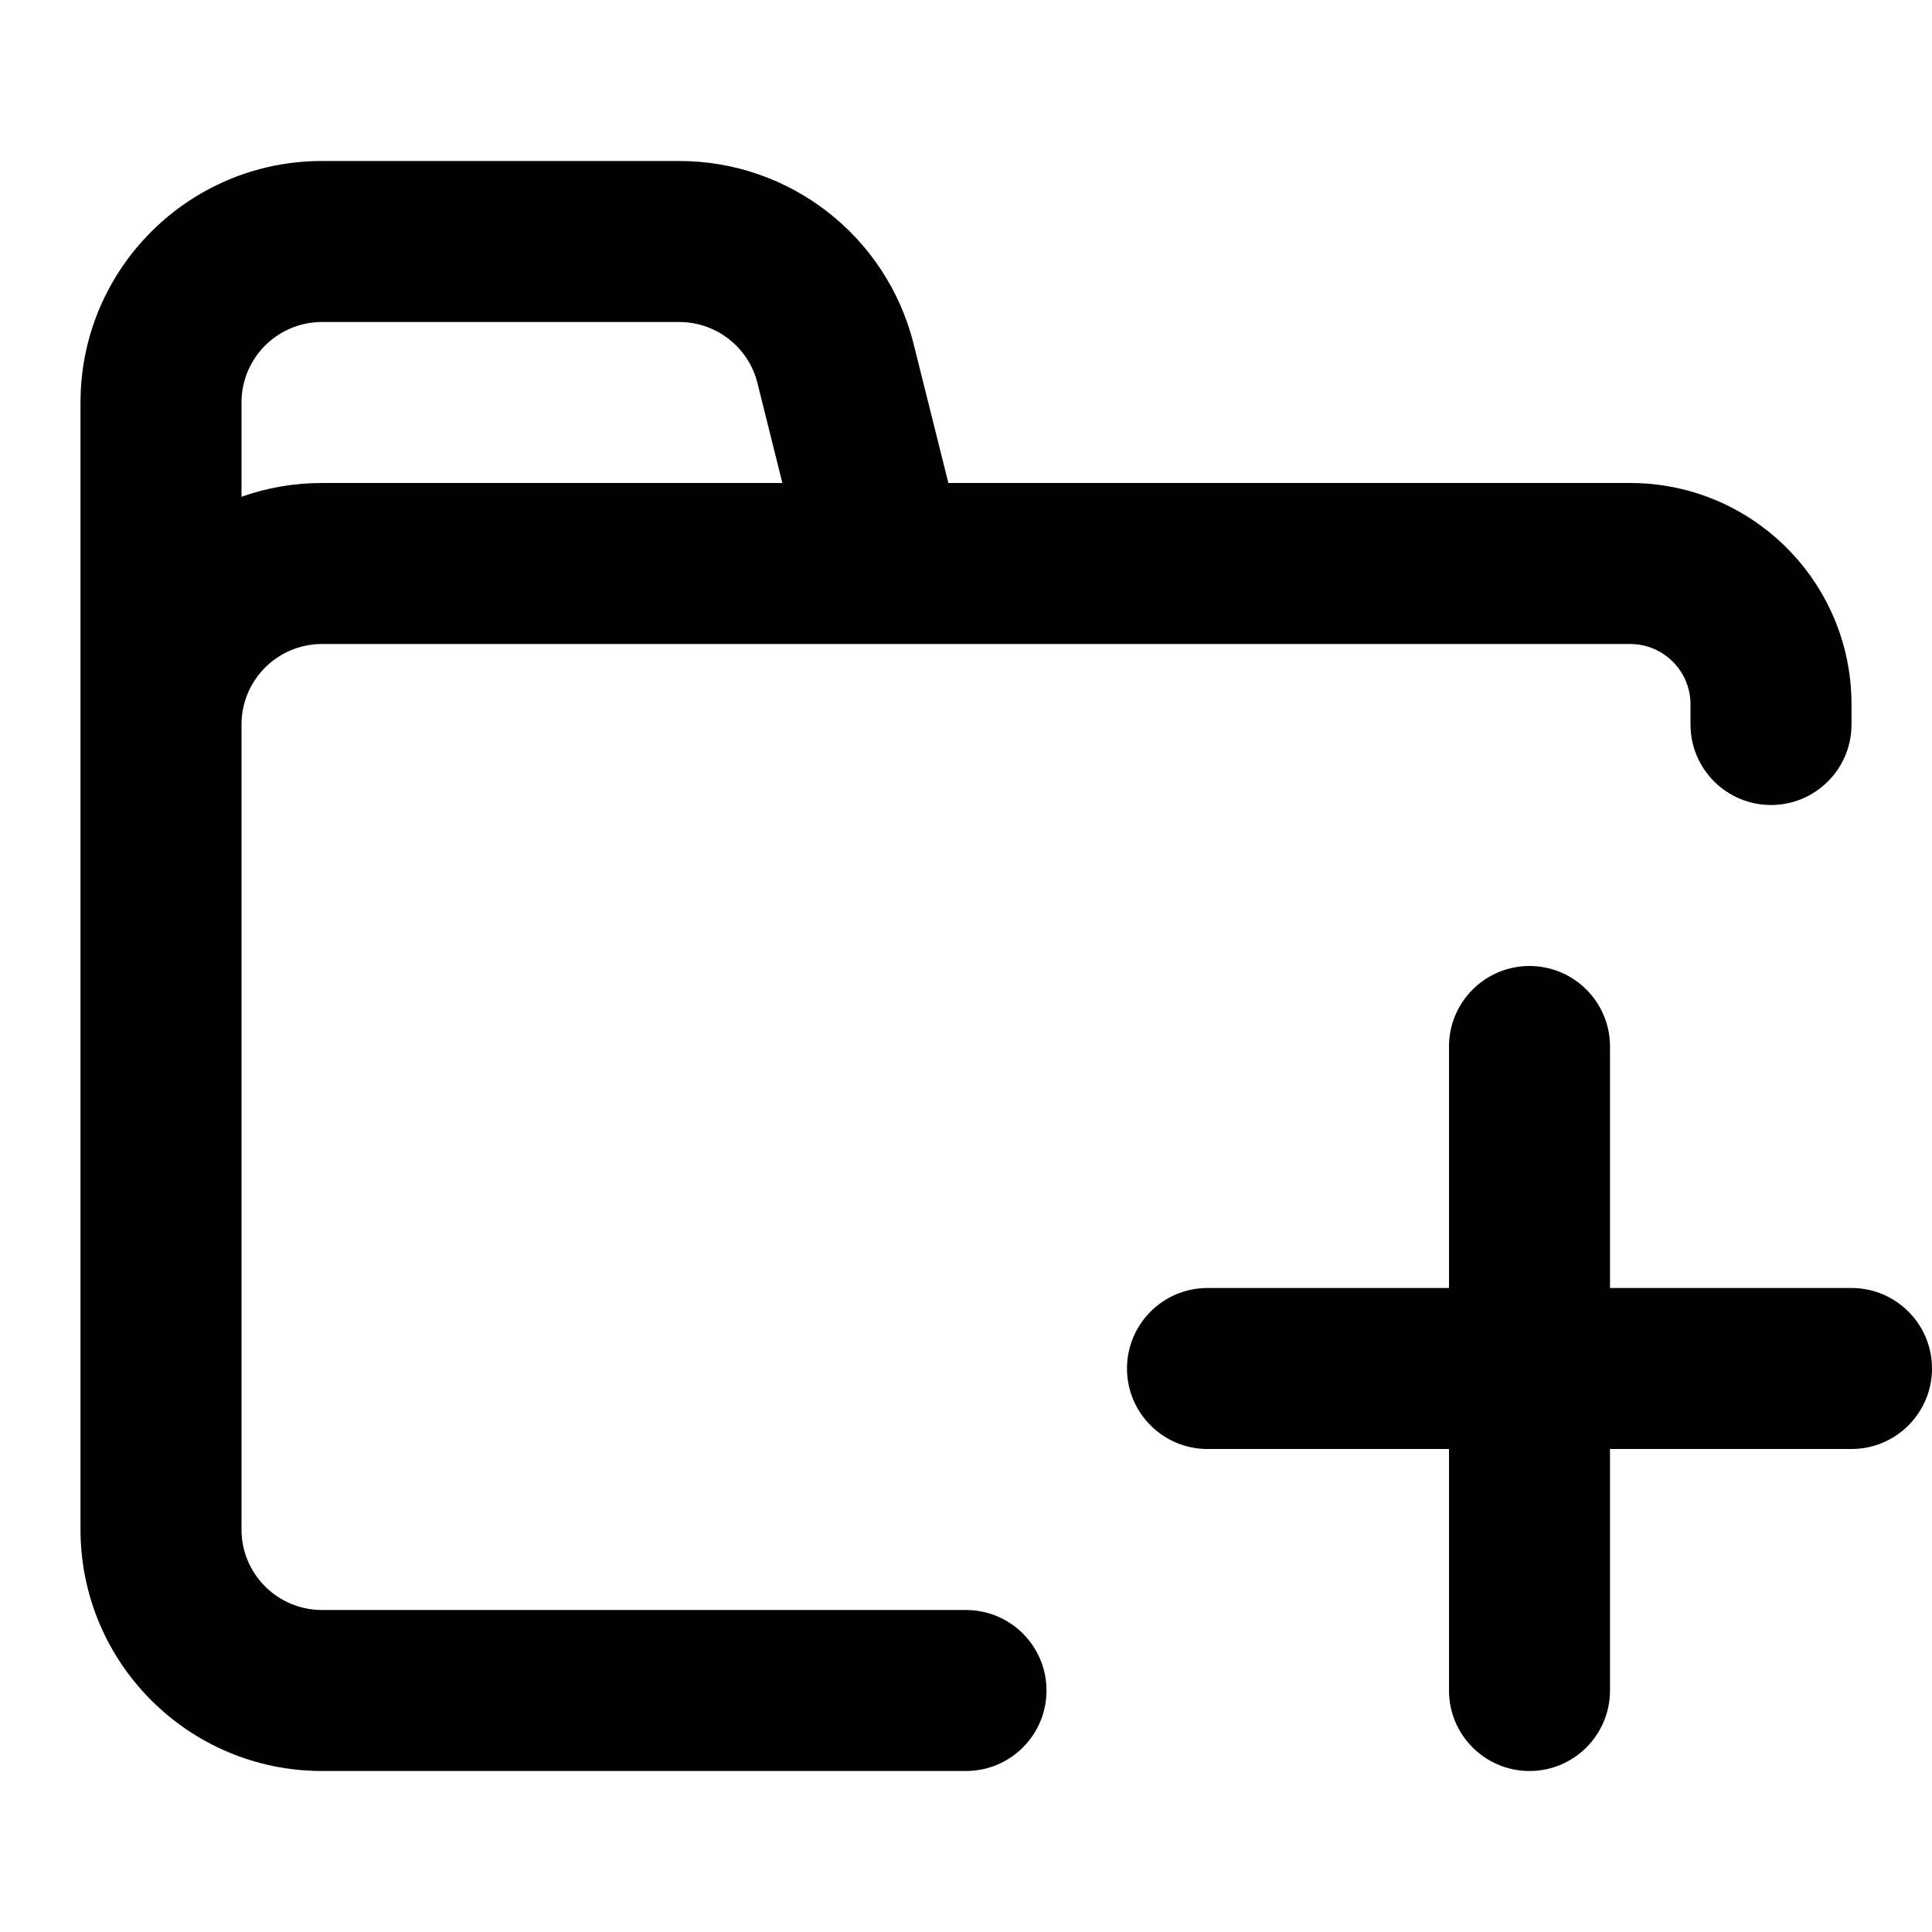
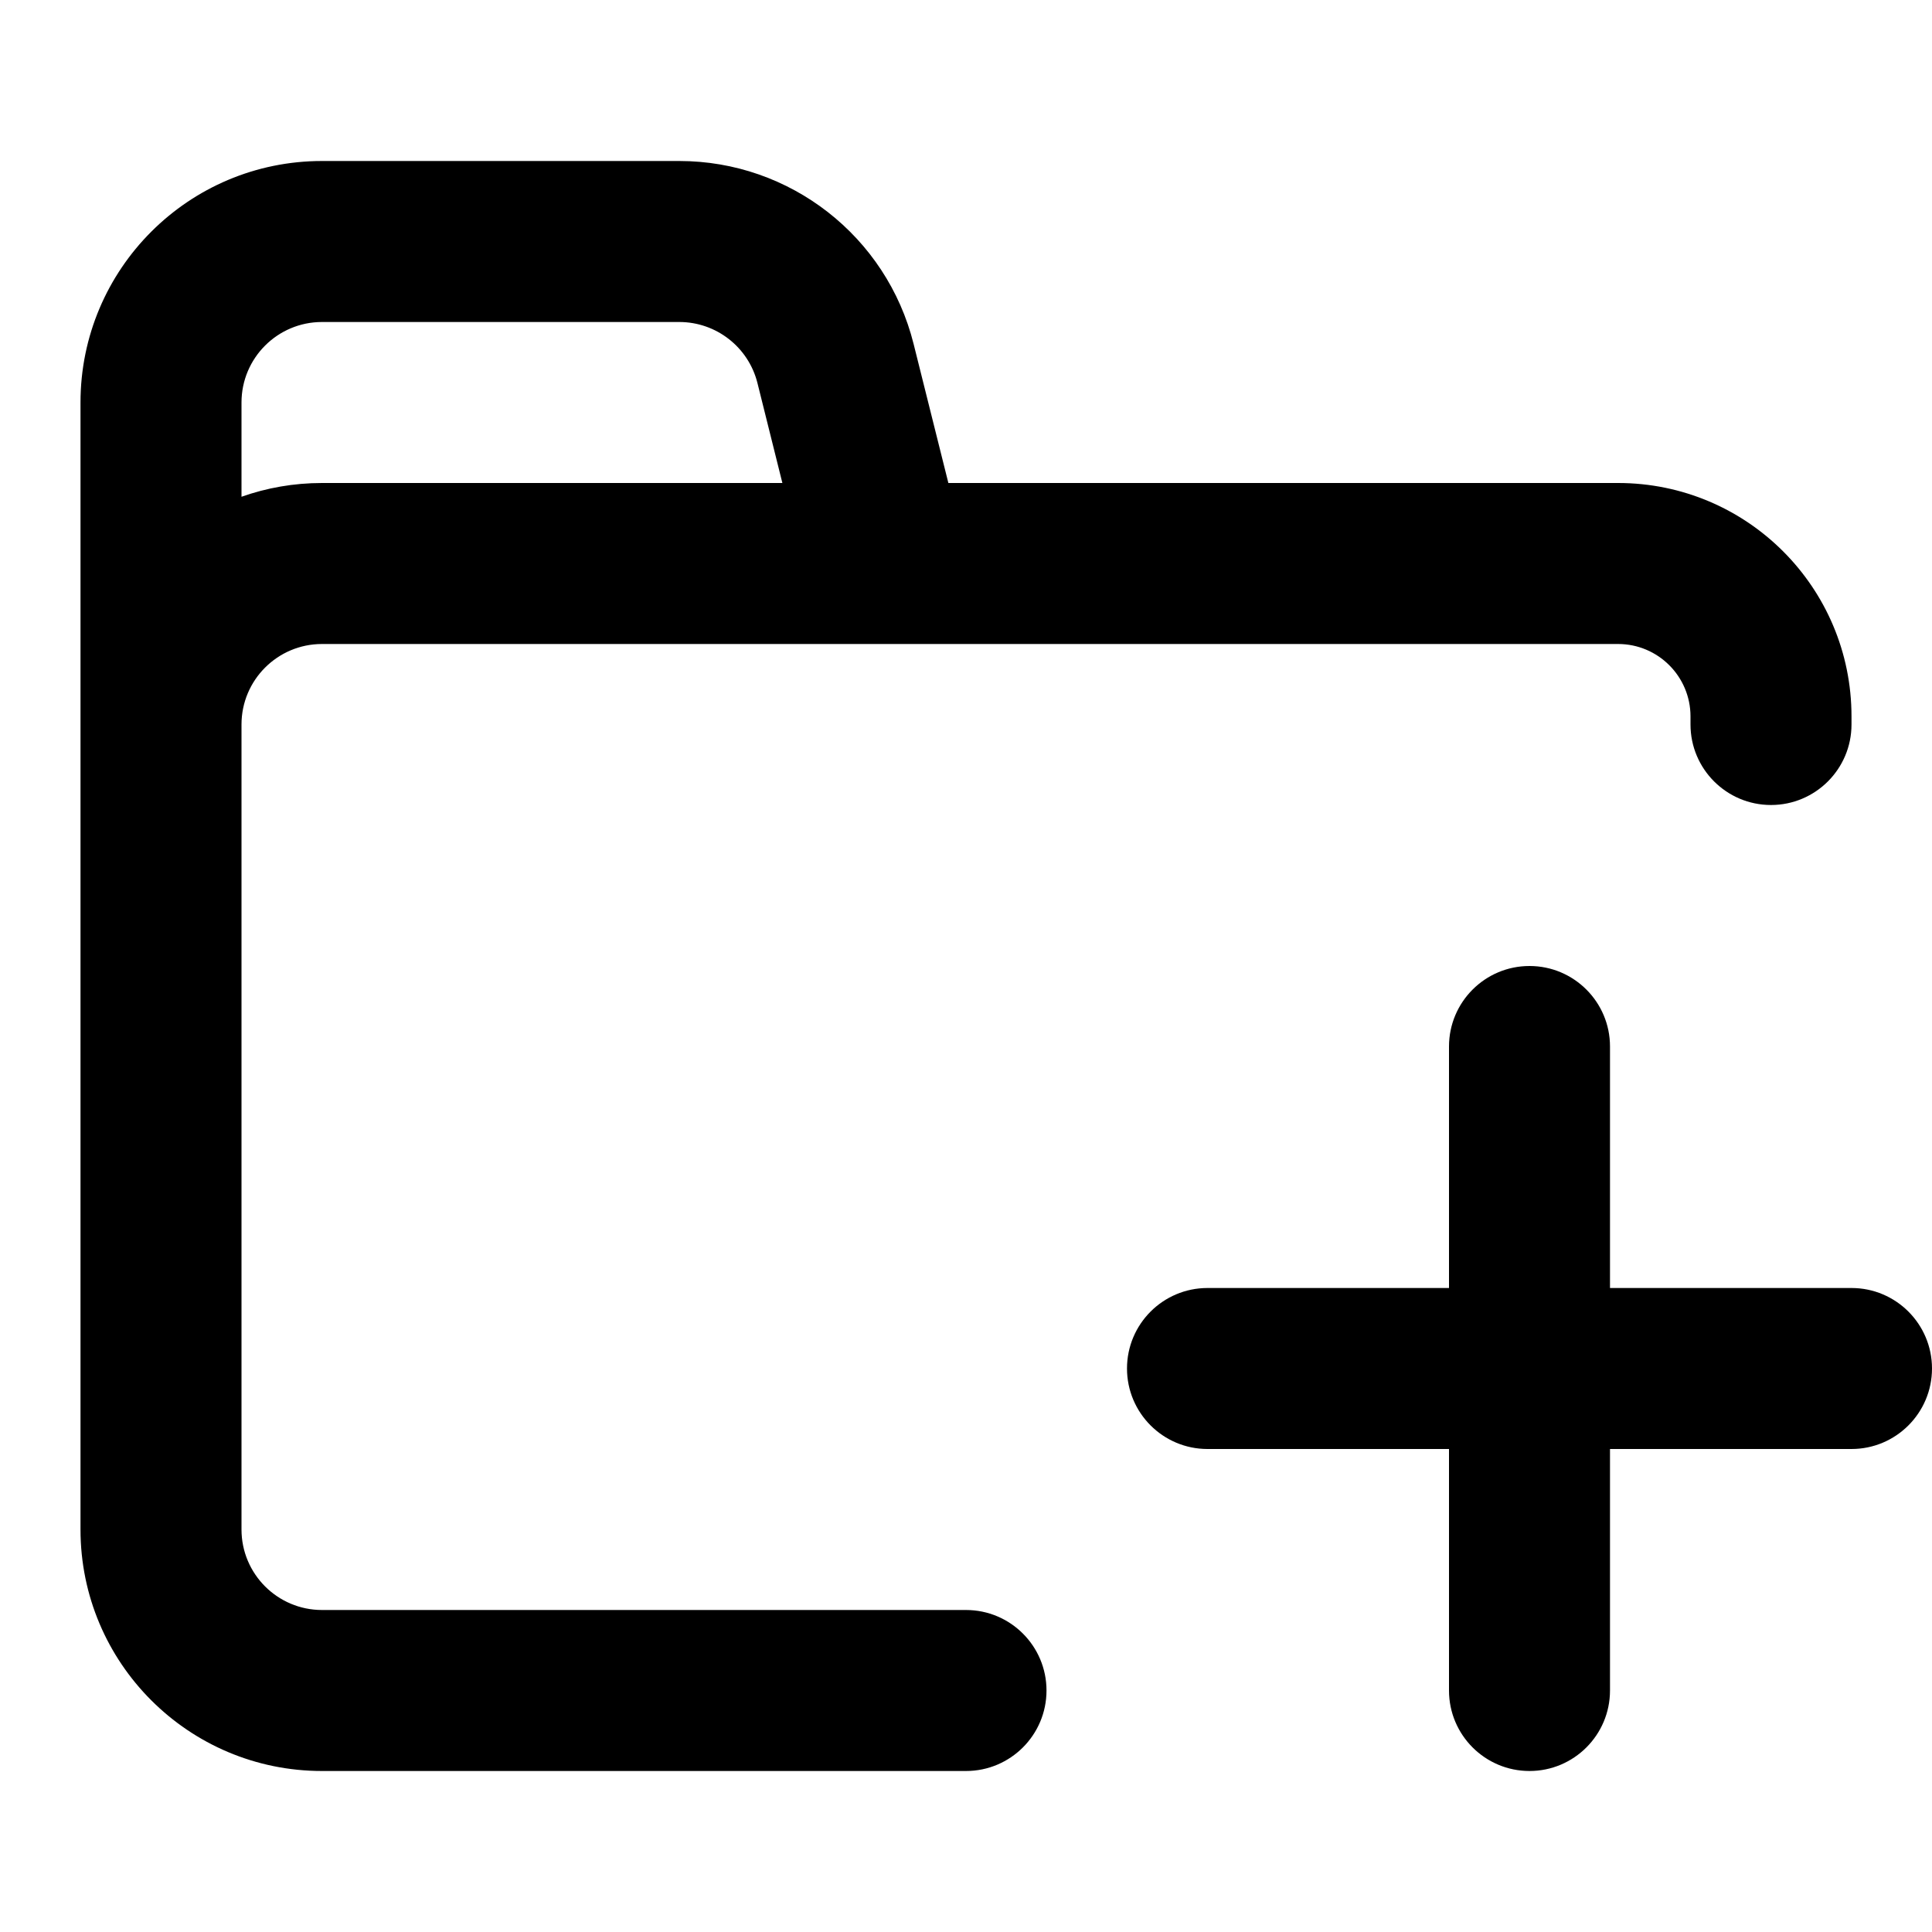
<svg xmlns="http://www.w3.org/2000/svg" width="24" height="24" viewBox="0 0 24 24" fill="none">
-   <path fill-rule="evenodd" clip-rule="evenodd" d="M4 2C2.343 2 1 3.343 1 5V9V10V19C1 20.657 2.343 22 4 22H12C12.552 22 13 21.552 13 21C13 20.448 12.552 20 12 20H4C3.448 20 3 19.552 3 19V10V9C3 8.448 3.448 8 4 8H11.781H13.5H20.25C20.664 8 21 8.336 21 8.75V9C21 9.552 21.448 10 22 10C22.552 10 23 9.552 23 9V8.75C23 7.231 21.769 6 20.25 6H13.5H11.781L11.349 4.272C11.015 2.937 9.815 2 8.438 2H4ZM4 6C3.649 6 3.313 6.06 3 6.171V5C3 4.448 3.448 4 4 4H8.438C8.897 4 9.297 4.312 9.409 4.757L9.719 6H4ZM20 13C20 12.448 19.552 12 19 12C18.448 12 18 12.448 18 13V16H15C14.448 16 14 16.448 14 17C14 17.552 14.448 18 15 18H18V21C18 21.552 18.448 22 19 22C19.552 22 20 21.552 20 21V18H23C23.552 18 24 17.552 24 17C24 16.448 23.552 16 23 16H20V13Z" fill="black" />
+   <path fill-rule="evenodd" clip-rule="evenodd" d="M4 2C2.343 2 1 3.343 1 5V9V10V19C1 20.657 2.343 22 4 22H12C12.552 22 13 21.552 13 21C13 20.448 12.552 20 12 20H4C3.448 20 3 19.552 3 19V10V9C3 8.448 3.448 8 4 8H11.781H13.5H20.1C20.597 8 21 8.403 21 8.9V9C21 9.552 21.448 10 22 10C22.552 10 23 9.552 23 9V8.9C23 7.298 21.702 6 20.1 6H13.5H11.781L11.349 4.272C11.015 2.937 9.815 2 8.438 2H4ZM4 6C3.649 6 3.313 6.06 3 6.171V5C3 4.448 3.448 4 4 4H8.438C8.897 4 9.297 4.312 9.409 4.757L9.719 6H4ZM20 13C20 12.448 19.552 12 19 12C18.448 12 18 12.448 18 13V16H15C14.448 16 14 16.448 14 17C14 17.552 14.448 18 15 18H18V21C18 21.552 18.448 22 19 22C19.552 22 20 21.552 20 21V18H23C23.552 18 24 17.552 24 17C24 16.448 23.552 16 23 16H20V13Z" fill="black" />
</svg>
